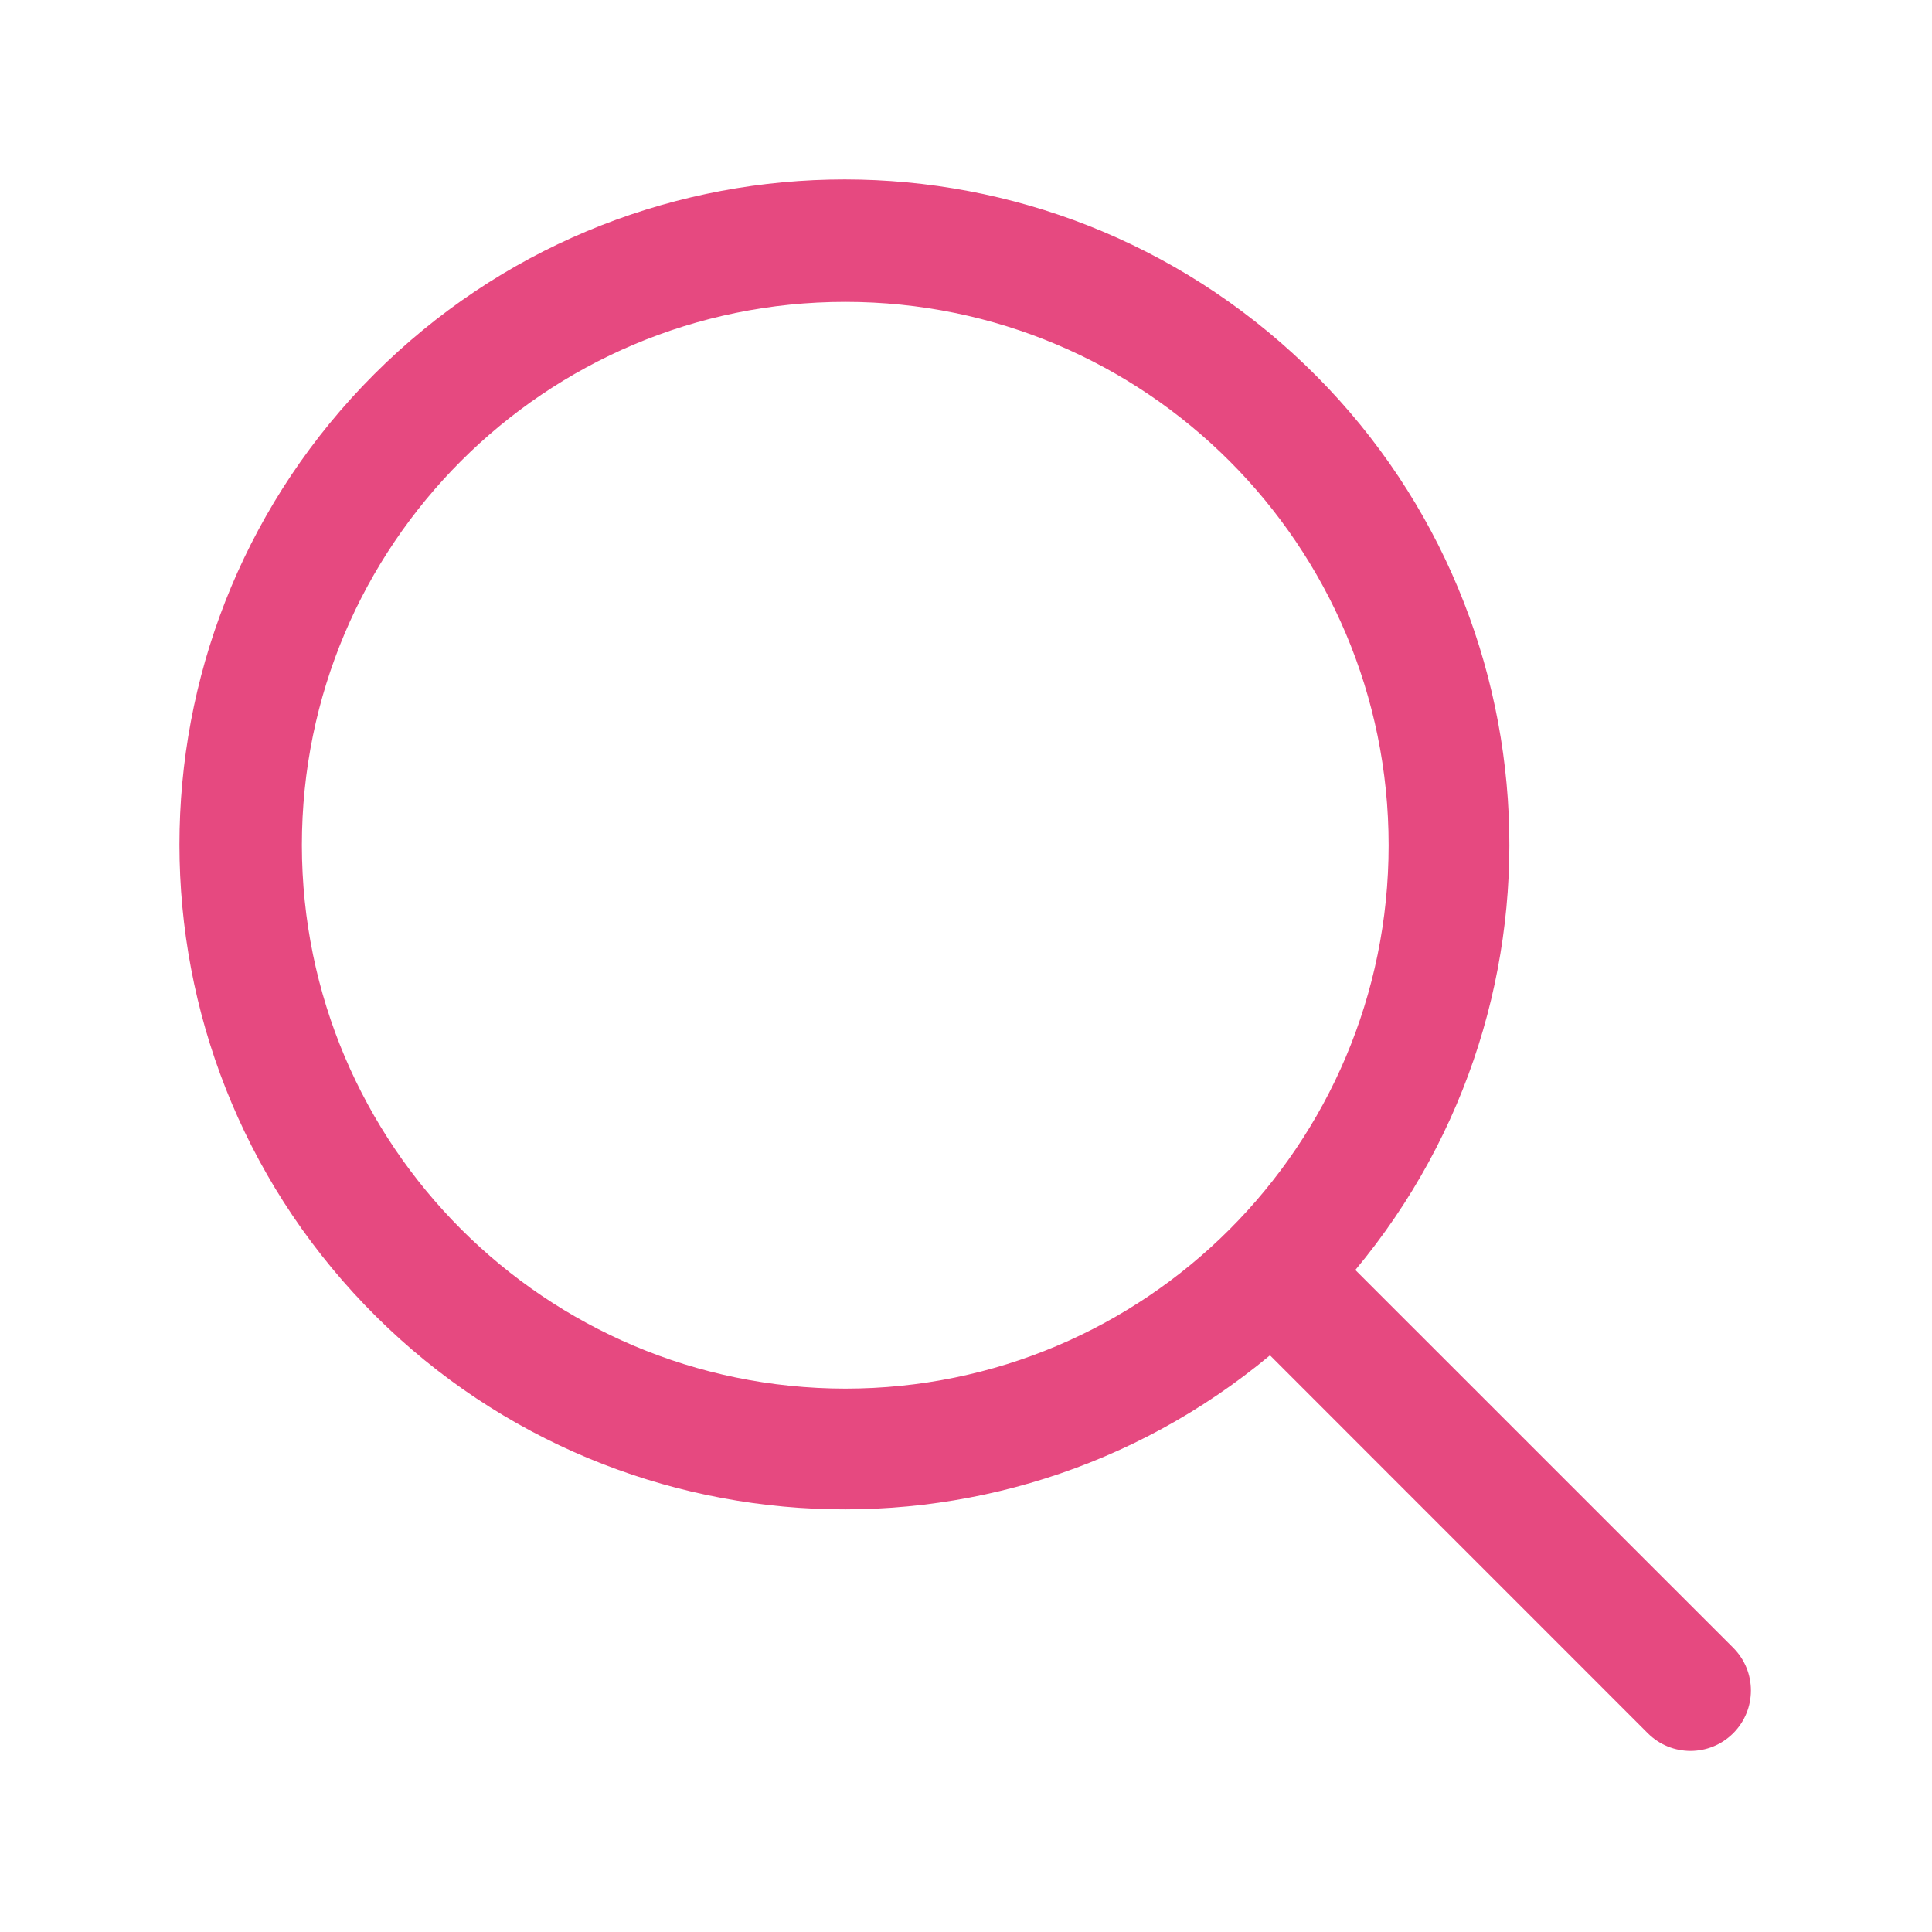
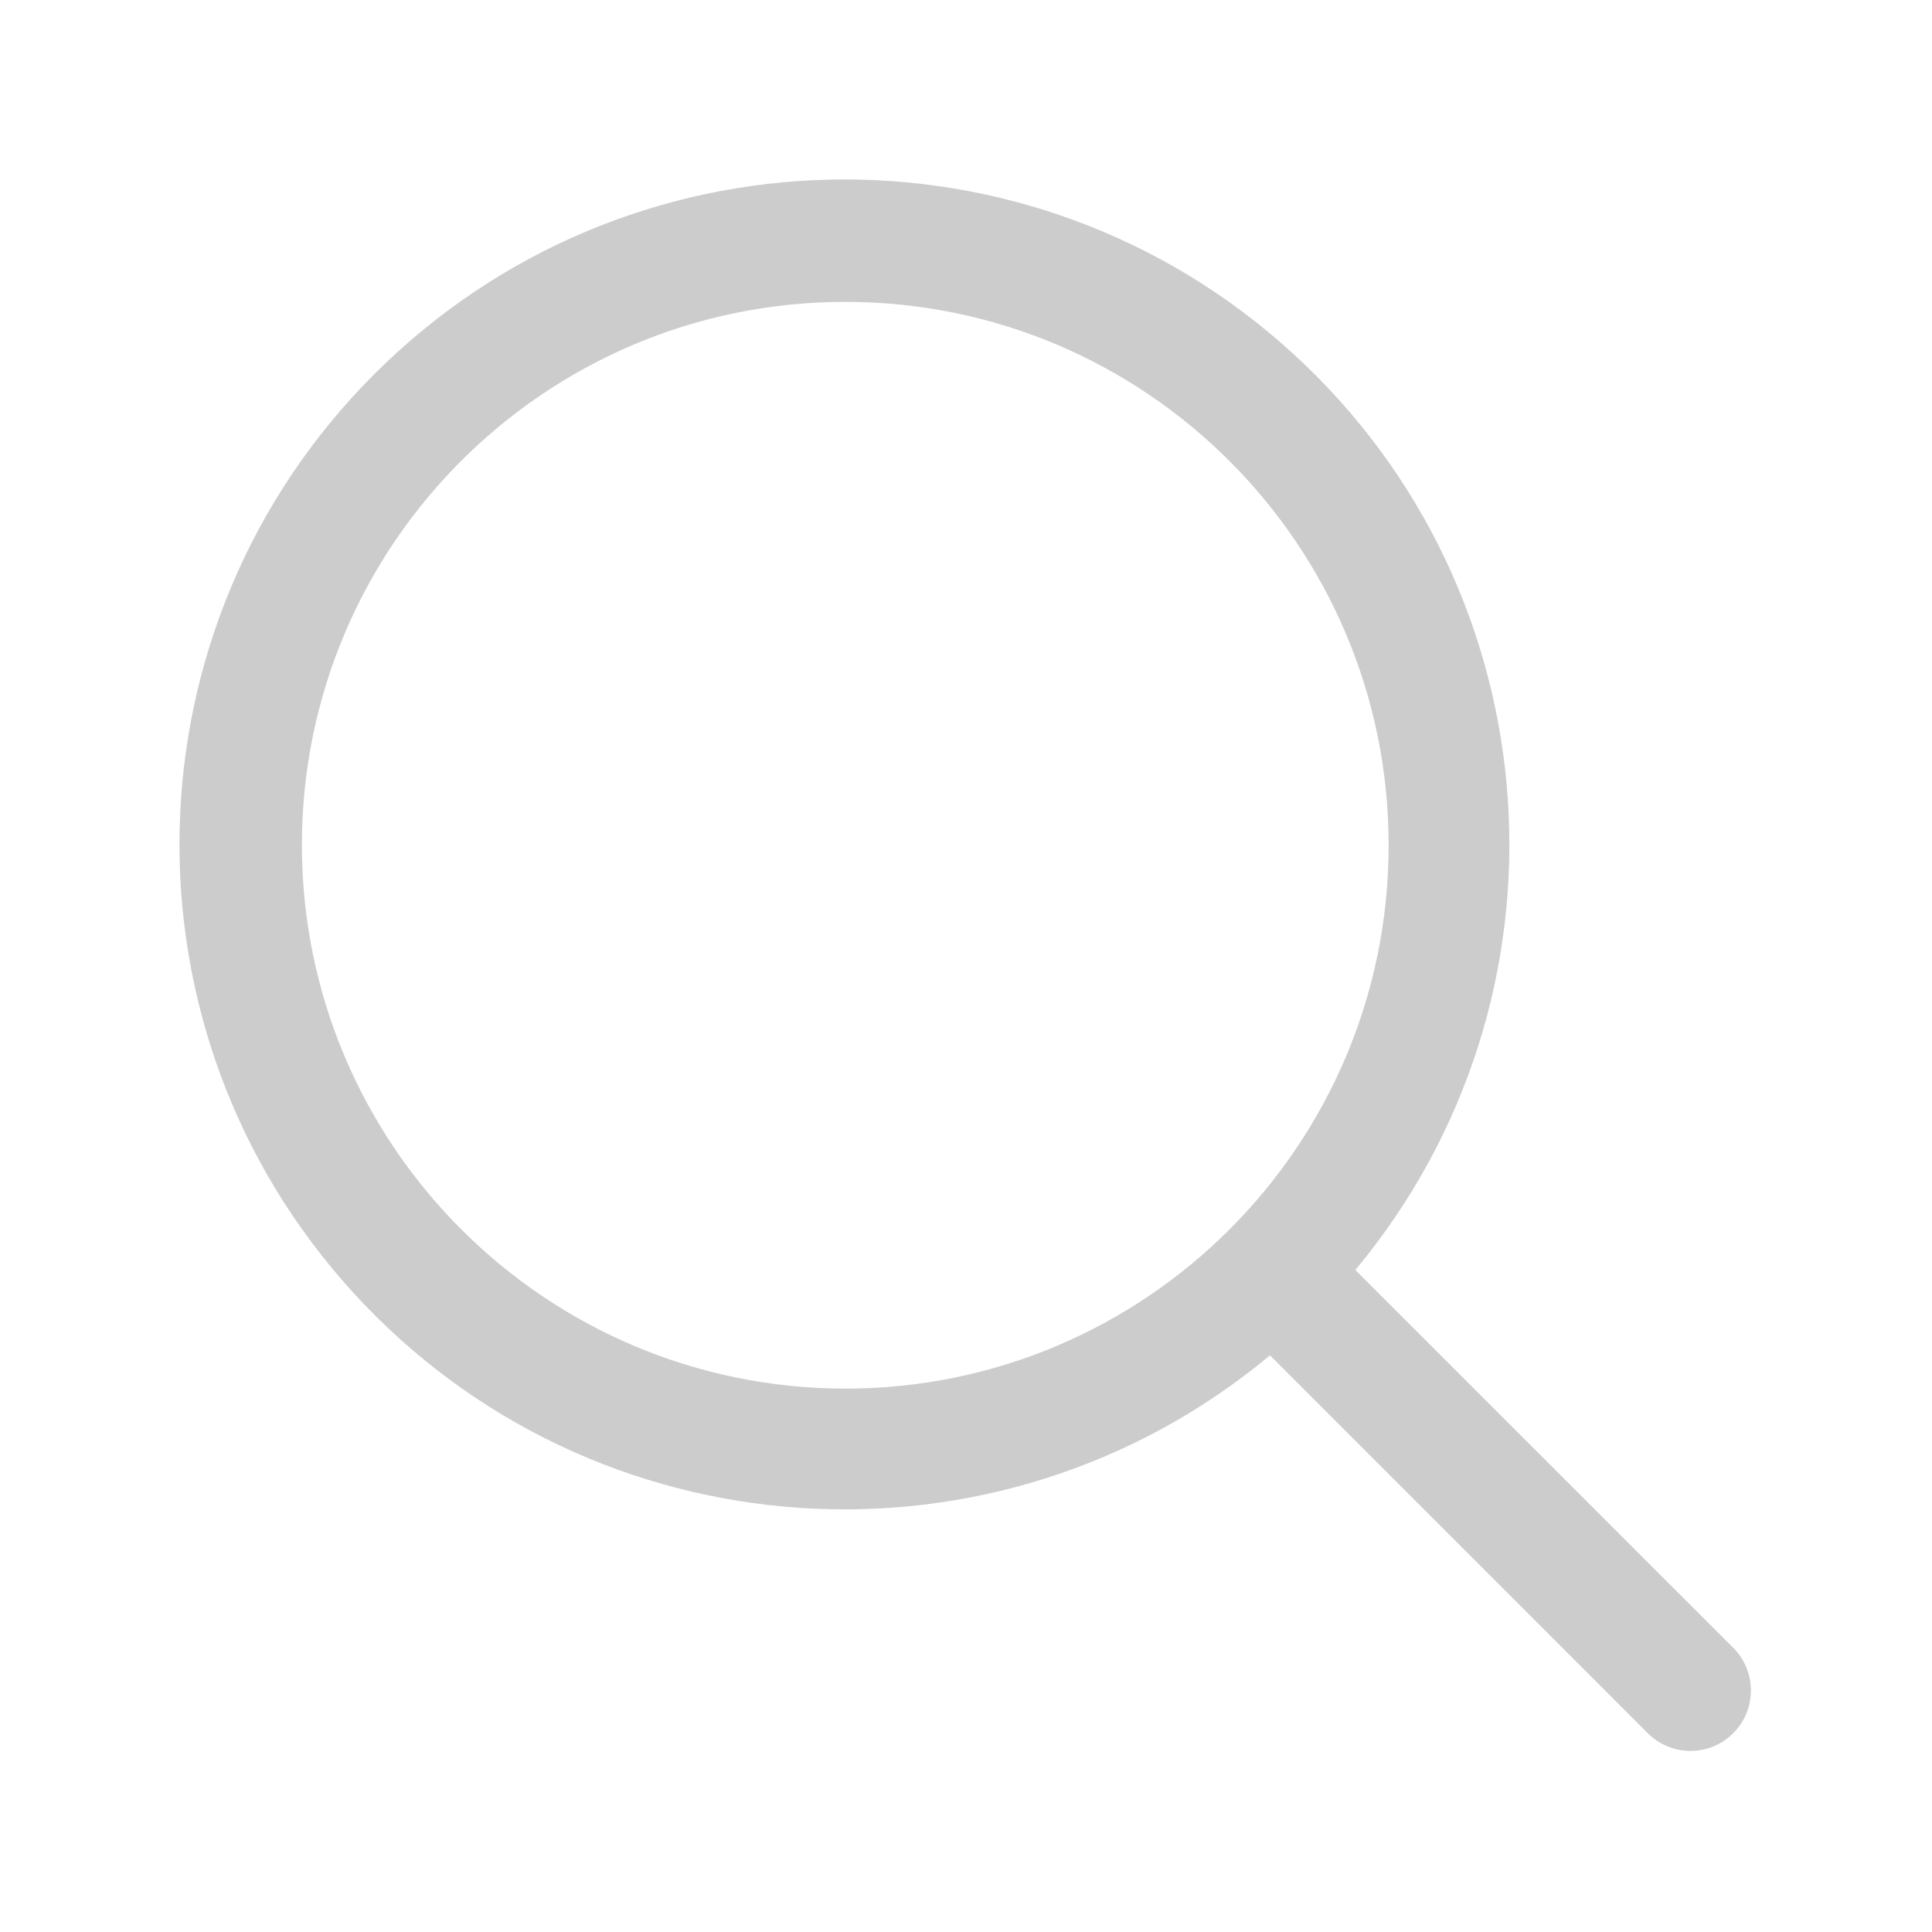
- <svg xmlns="http://www.w3.org/2000/svg" width="16" height="16" fill="#e64980" viewBox="0 0 256 256">
+ <svg xmlns="http://www.w3.org/2000/svg" width="16" height="16" fill="#ccc" viewBox="0 0 256 256">
  <path d="M229.66,218.34l-50.07-50.06a88.11,88.11,0,1,0-11.31,11.31l50.06,50.07a8,8,0,0,0,11.32-11.32ZM40,112a72,72,0,1,1,72,72A72.08,72.08,0,0,1,40,112Z" />
</svg>
